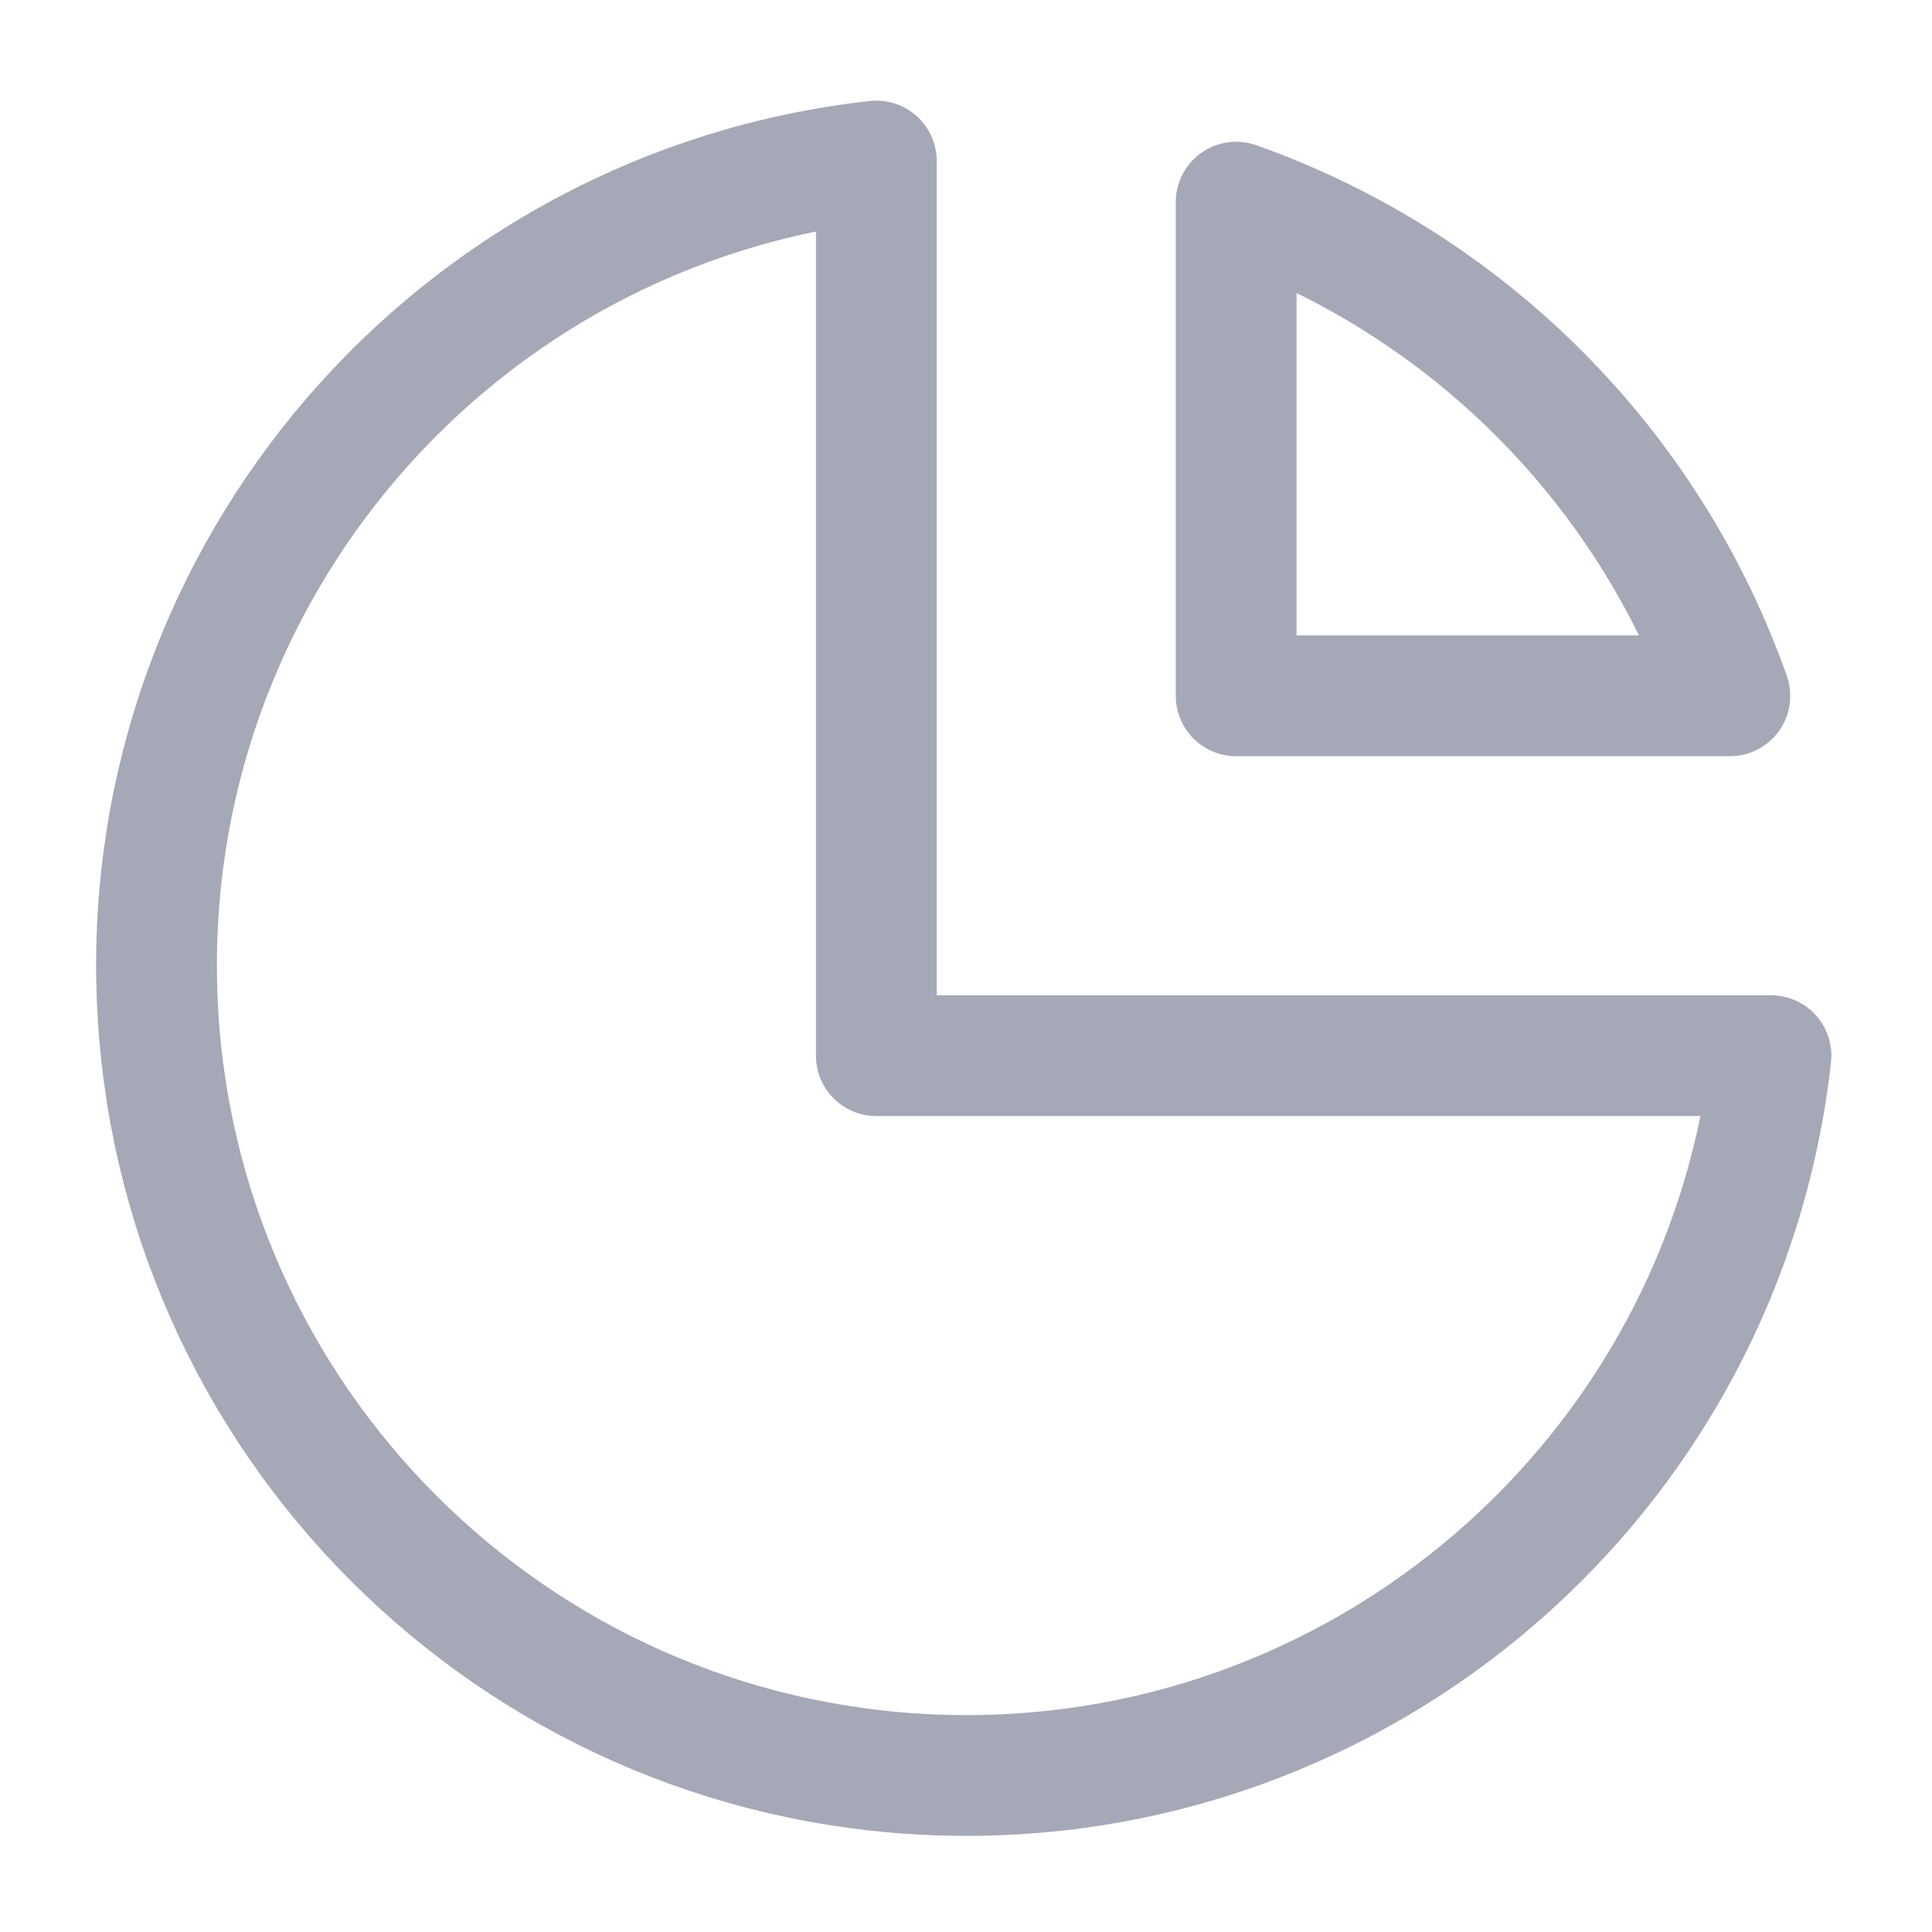
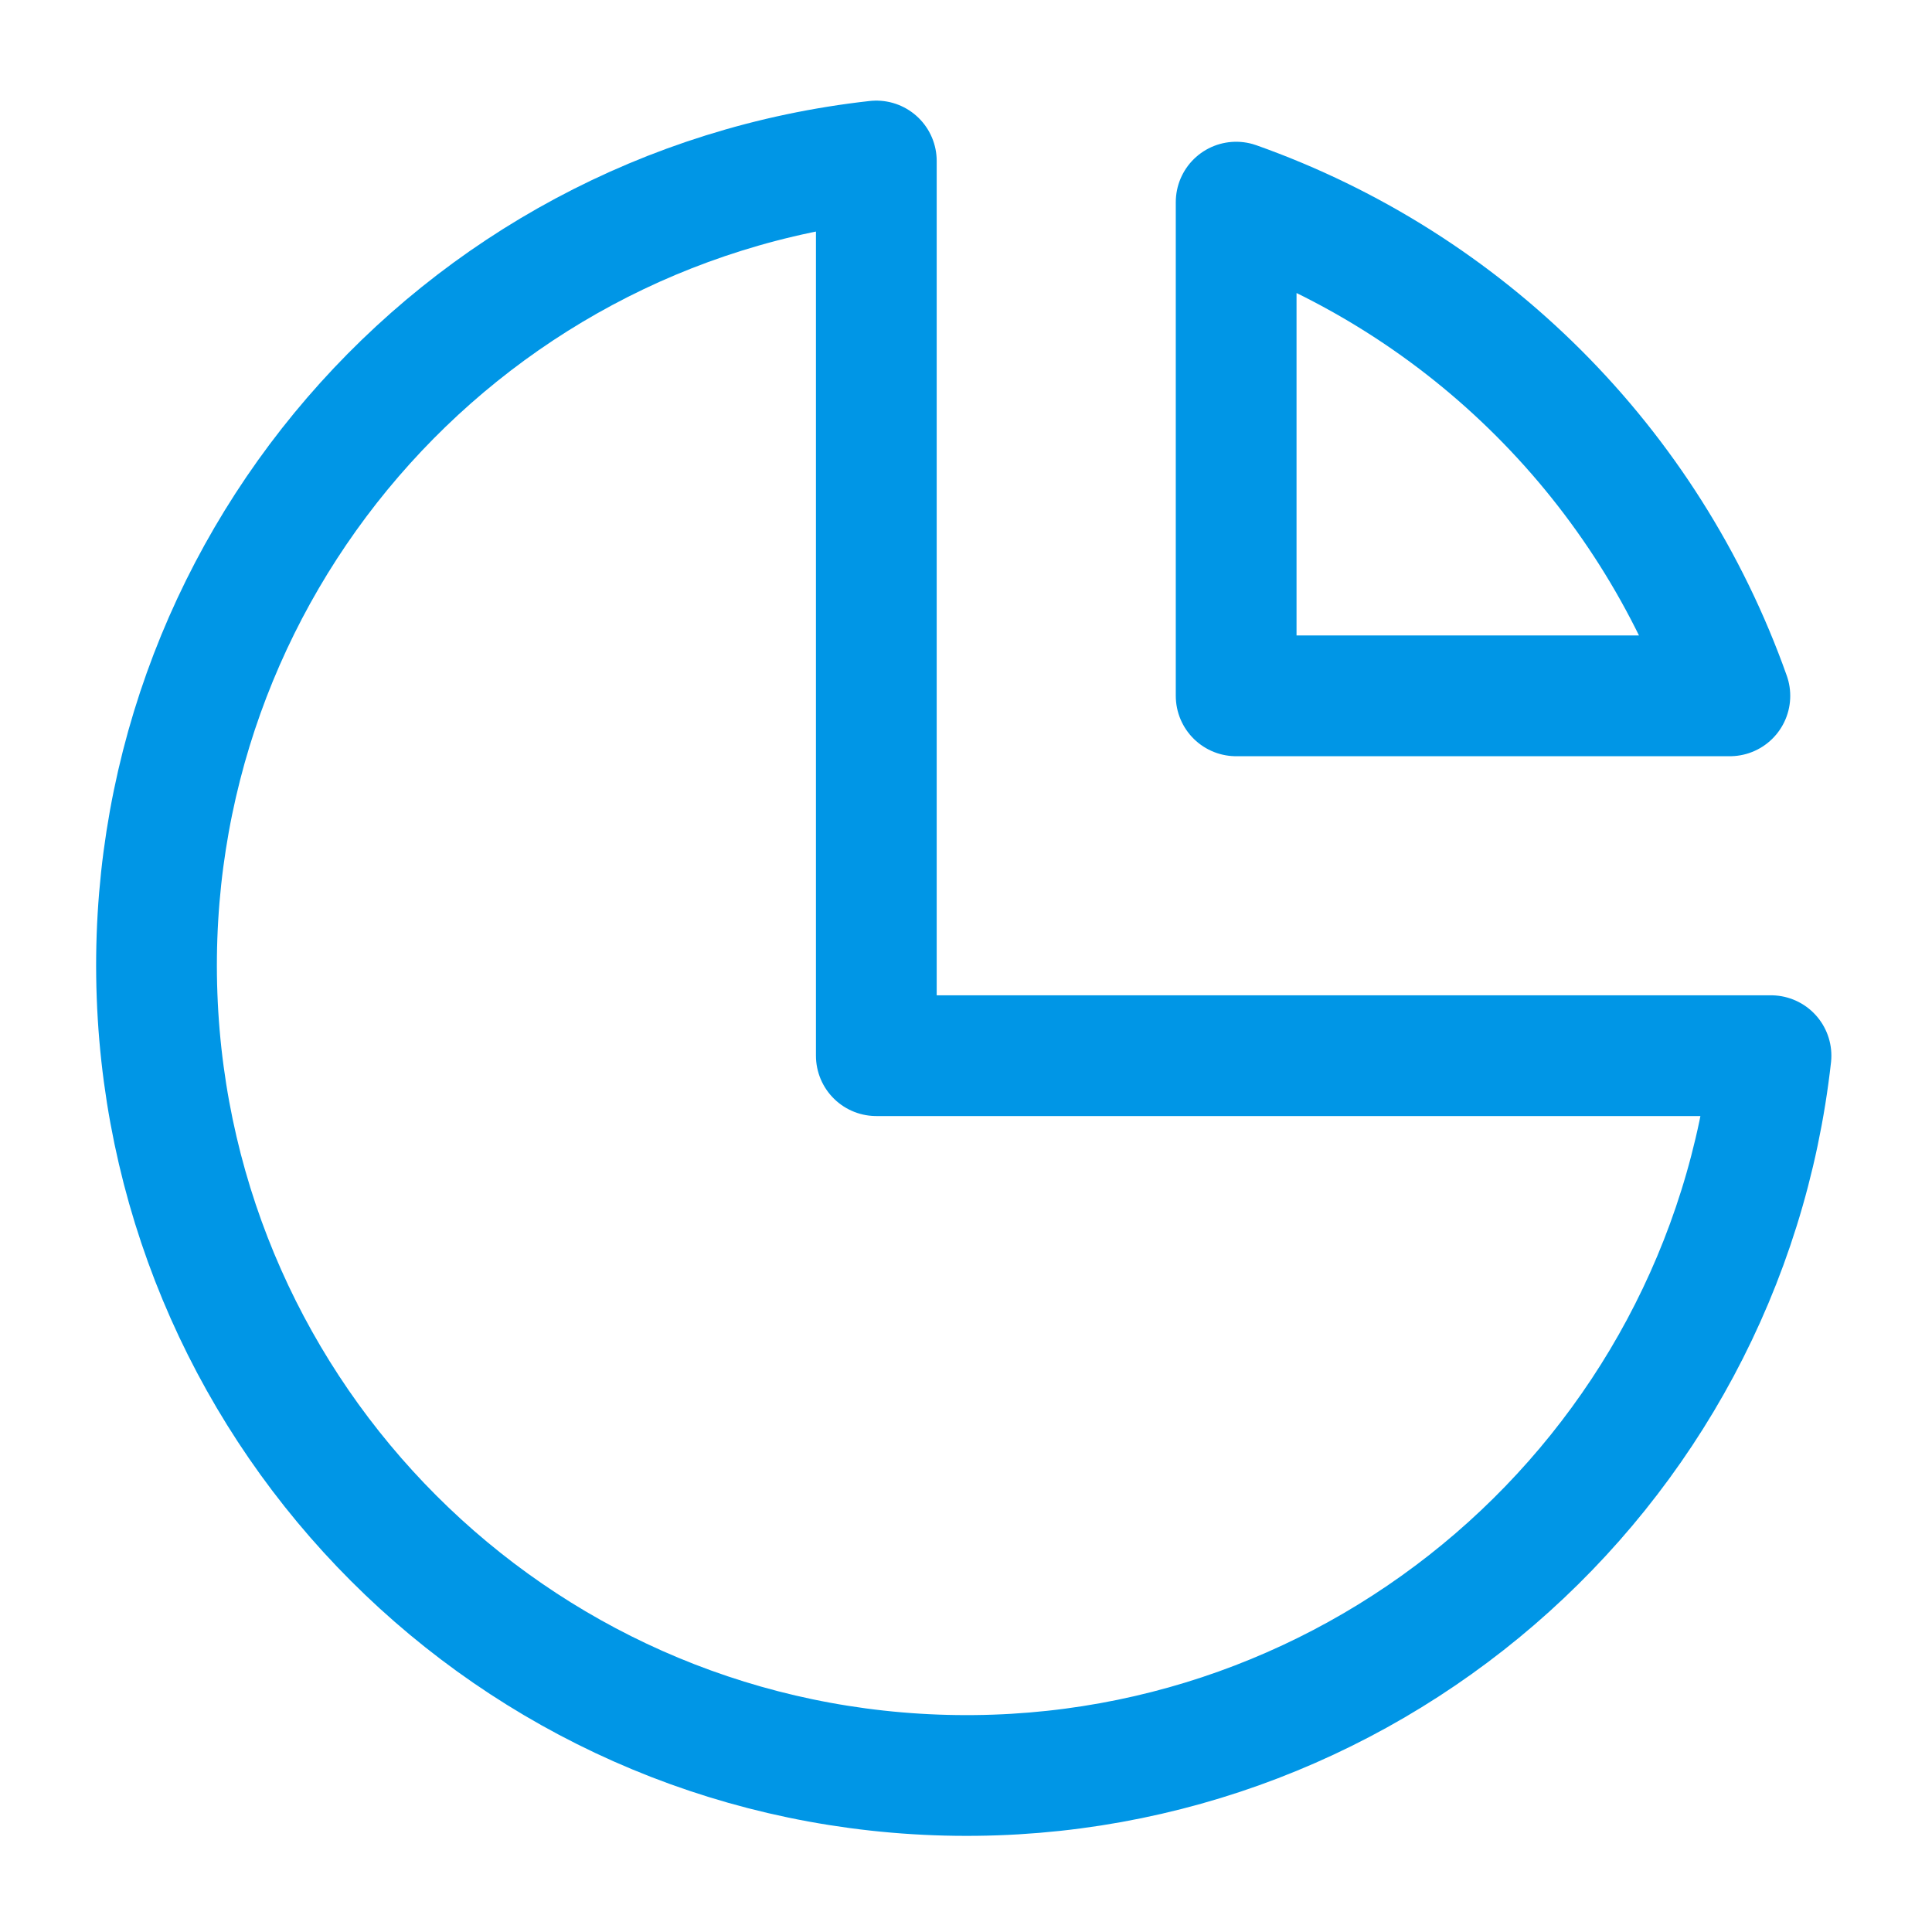
<svg xmlns="http://www.w3.org/2000/svg" width="24" height="24" viewBox="0 0 24 24" fill="none">
-   <path d="M10.886 2A10.059 10.059 0 1 0 22 13.114H10.886V2Z" stroke="#A5A8B6" stroke-width="1.5" stroke-linecap="round" stroke-linejoin="round" />
-   <path d="M21.489 8.644h-6.133V2.511a10.086 10.086 0 0 1 6.133 6.133Z" stroke="#A5A8B6" stroke-width="1.5" stroke-linecap="round" stroke-linejoin="round" />
+   <path d="M10.886 2A10.059 10.059 0 1 0 22 13.114H10.886V2Z" stroke="#0096E6" stroke-width="1.5" stroke-linecap="round" stroke-linejoin="round" />
+   <path d="M21.489 8.644h-6.133V2.511a10.086 10.086 0 0 1 6.133 6.133Z" stroke="#0096E6" stroke-width="1.5" stroke-linecap="round" stroke-linejoin="round" />
</svg>
